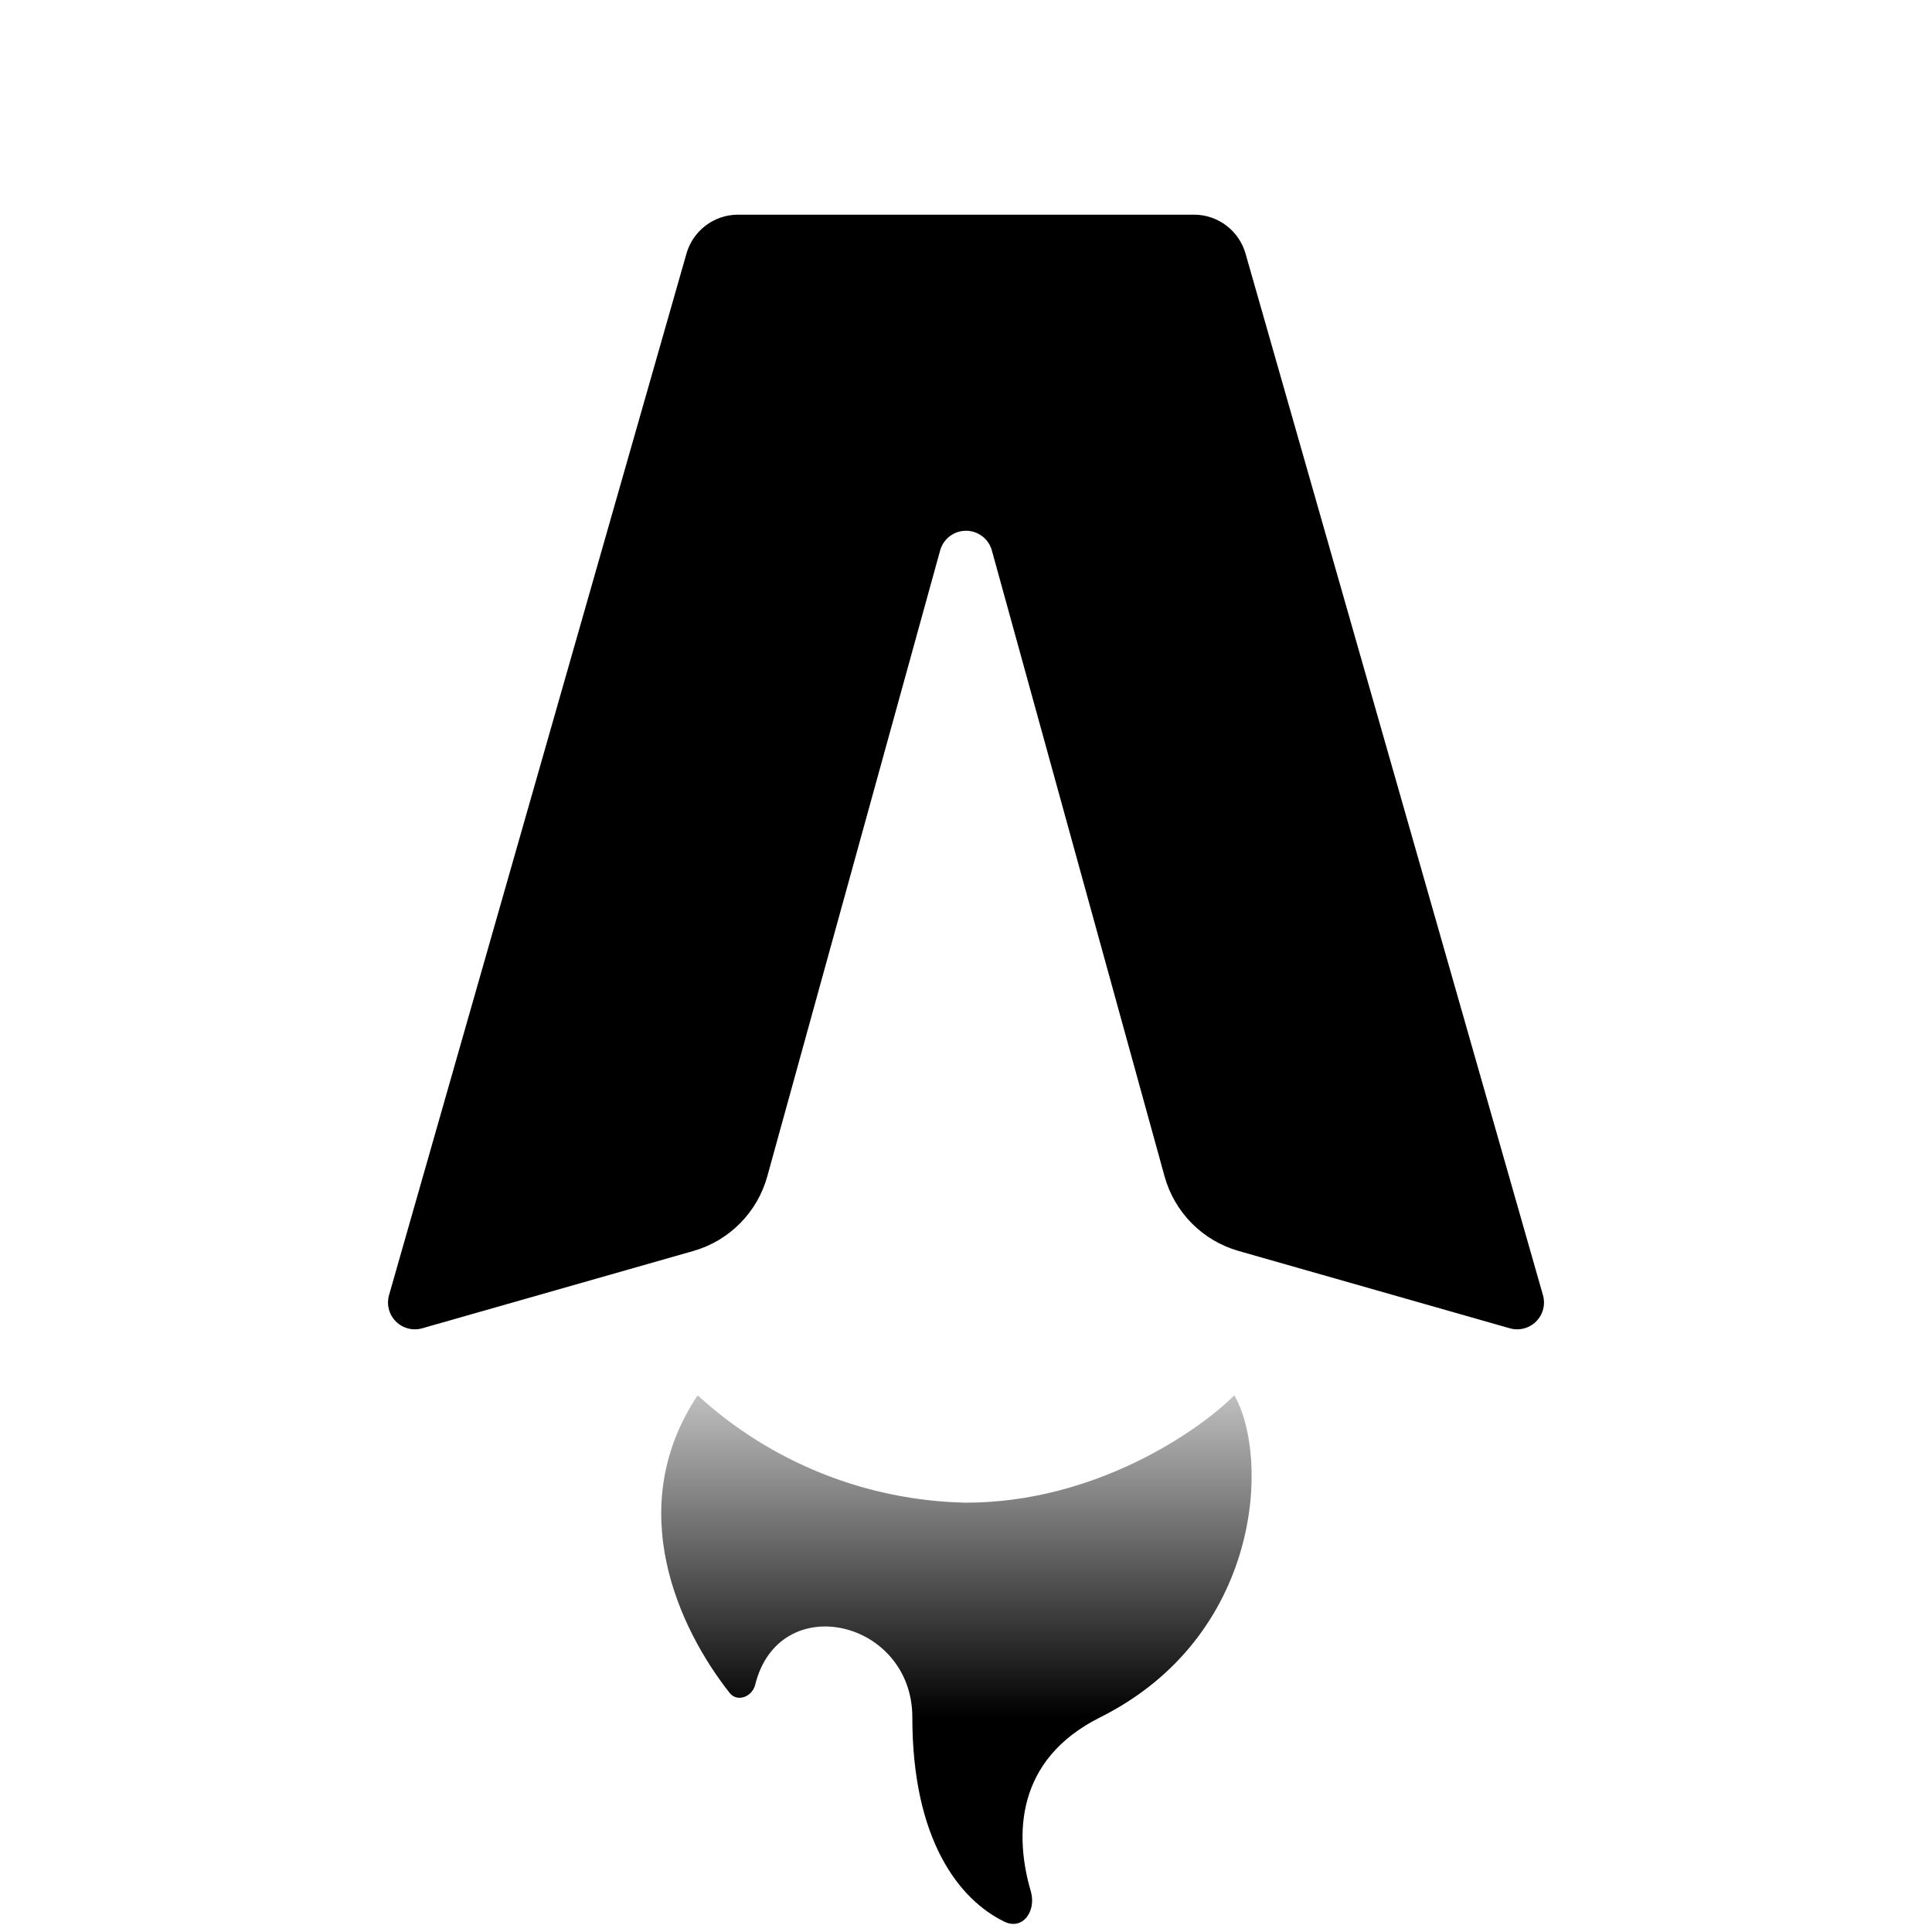
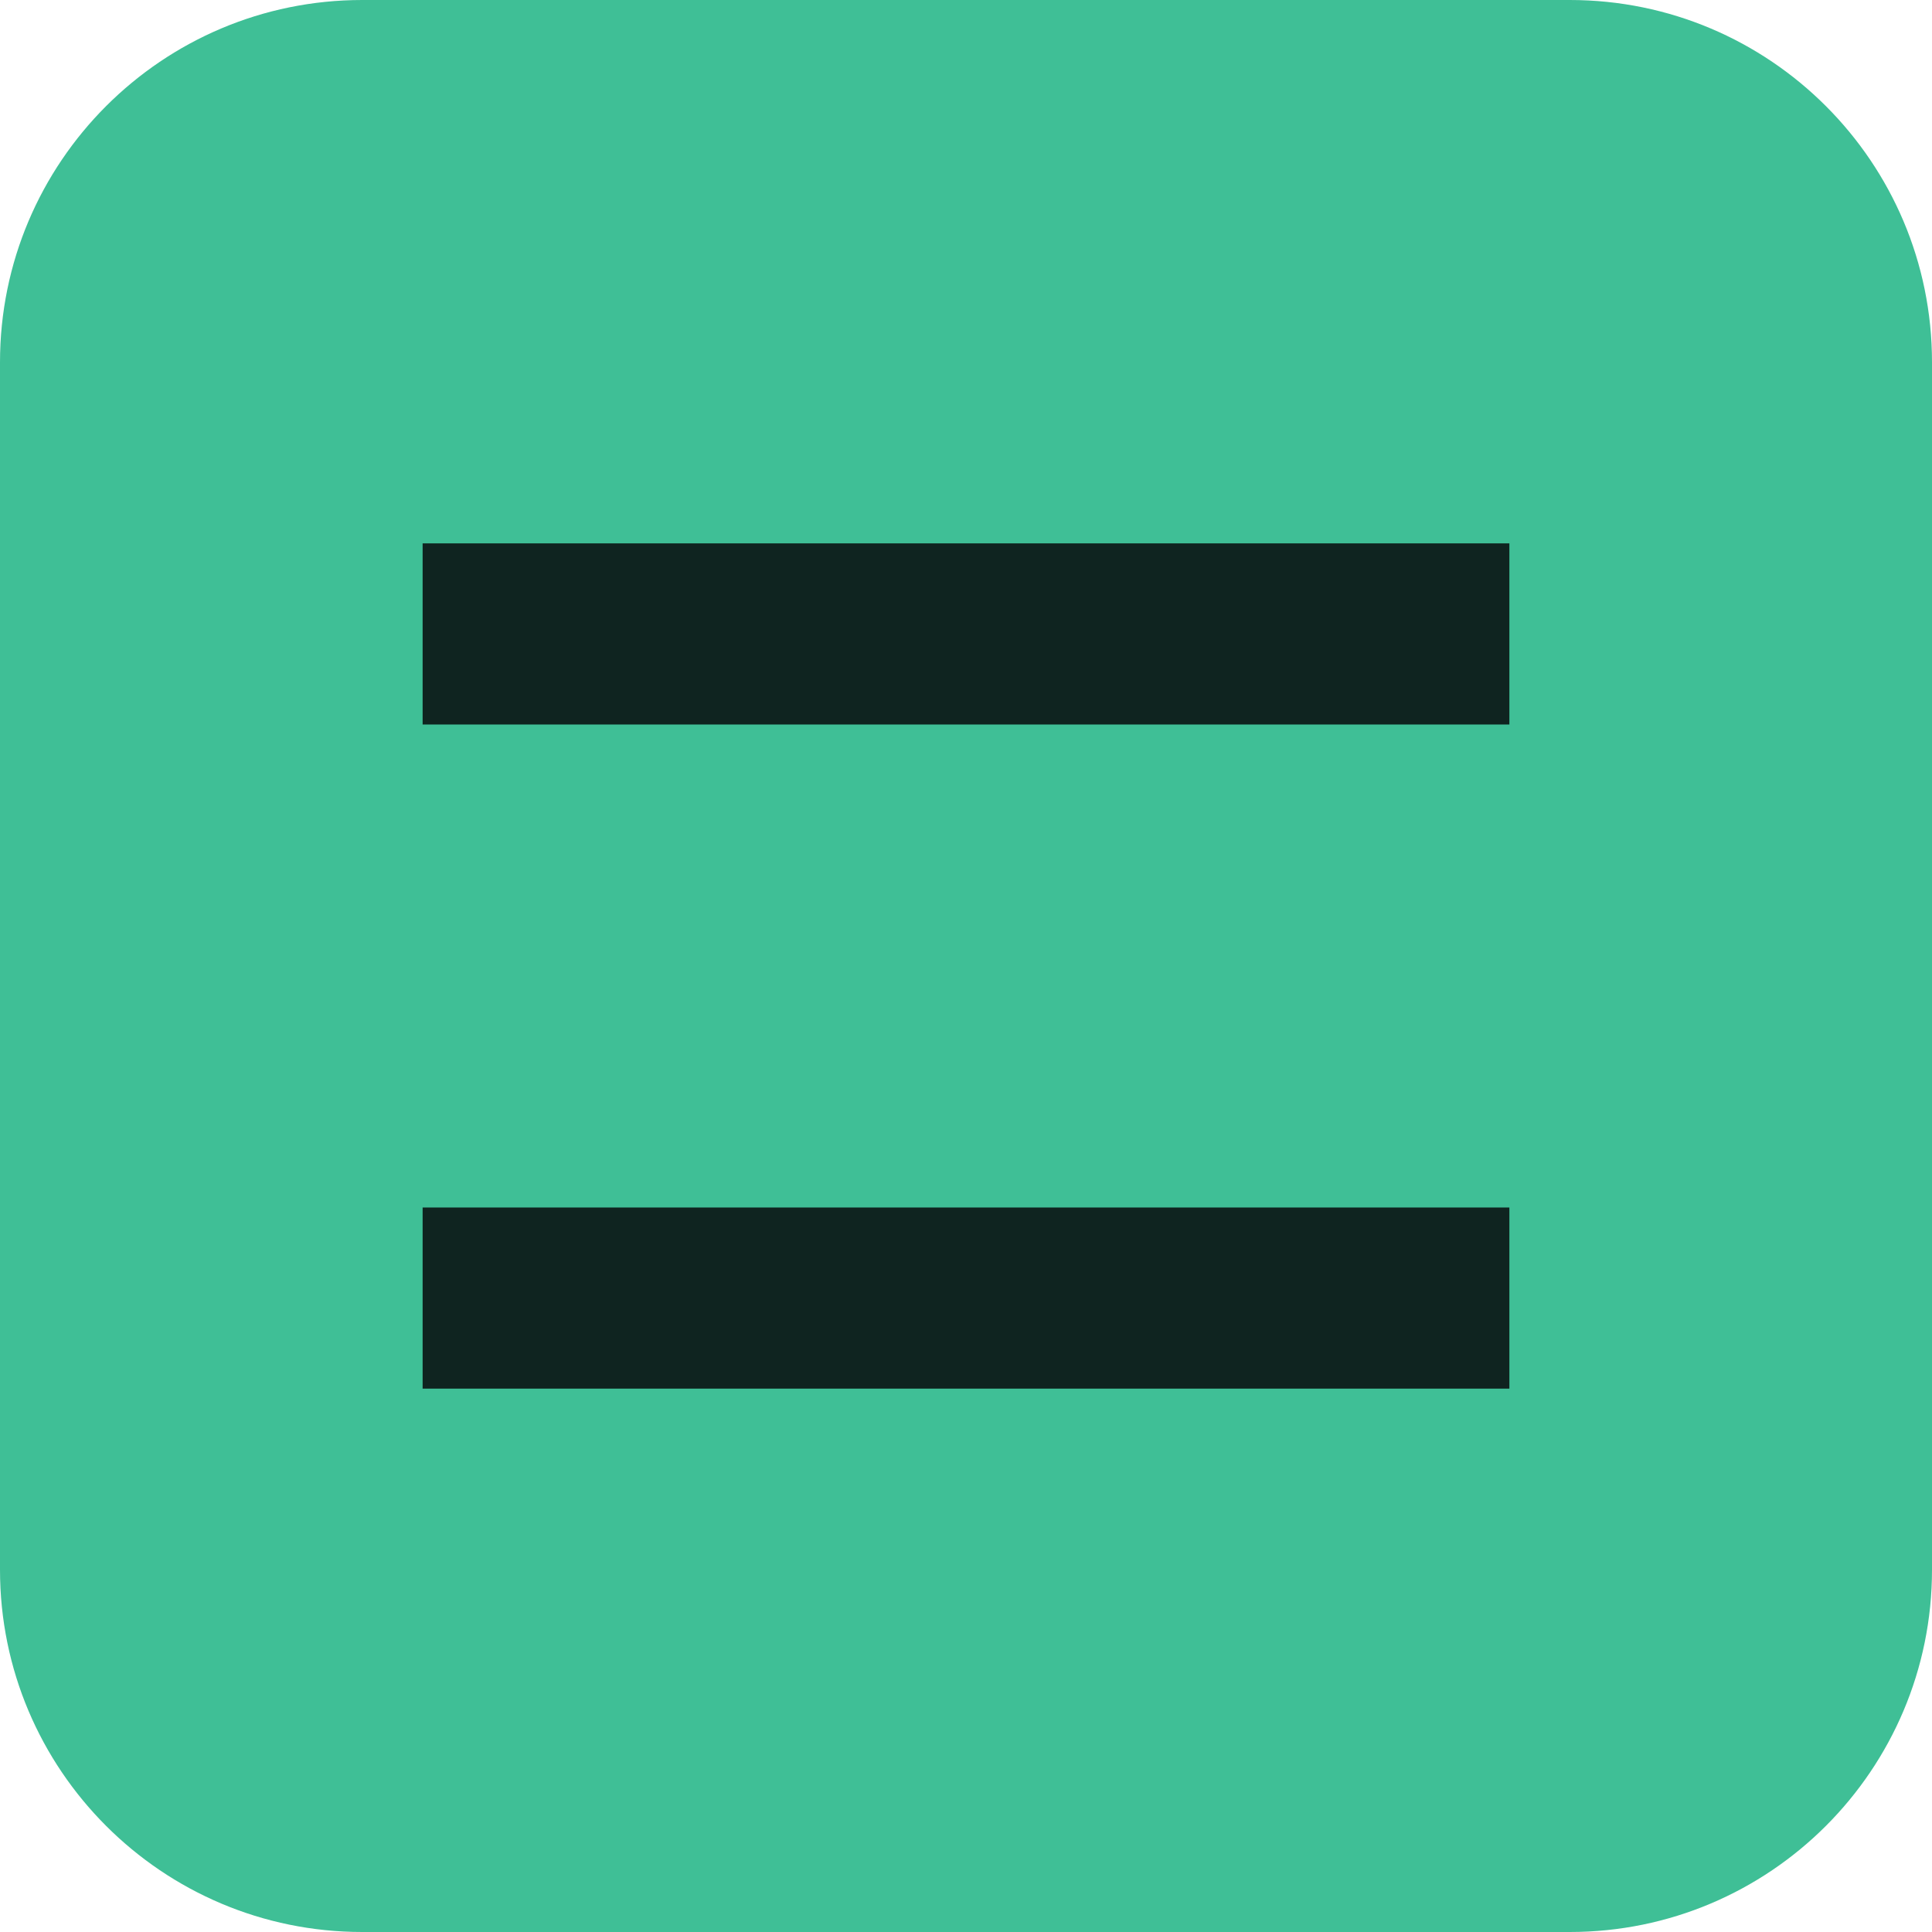
- <svg xmlns="http://www.w3.org/2000/svg" fill="none" viewBox="0 0 36 36">
-   <path fill="#000" d="M22.25 4h-8.5a1 1 0 0 0-.96.73l-5.54 19.4a.5.5 0 0 0 .62.62l5.05-1.44a2 2 0 0 0 1.38-1.4l3.22-11.66a.5.5 0 0 1 .96 0l3.22 11.67a2 2 0 0 0 1.38 1.39l5.05 1.44a.5.5 0 0 0 .62-.62l-5.54-19.4a1 1 0 0 0-.96-.73Z" />
-   <path fill="url(#gradient)" d="M18 28a7.63 7.63 0 0 1-5-2c-1.4 2.1-.35 4.35.6 5.55.14.17.41.07.47-.15.44-1.8 2.93-1.22 2.93.6 0 2.28.87 3.4 1.72 3.81.34.16.59-.2.49-.56-.31-1.05-.29-2.46 1.29-3.25 3-1.5 3.17-4.83 2.5-6-.67.67-2.6 2-5 2Z" />
-   <defs>
-     <linearGradient id="gradient" x1="16" x2="16" y1="32" y2="24" gradientUnits="userSpaceOnUse">
-       <stop stop-color="#000" />
-       <stop offset="1" stop-color="#000" stop-opacity="0" />
-     </linearGradient>
-   </defs>
-   <style>
-     @media (prefers-color-scheme:dark){:root{filter:invert(100%)}}
-   </style>
+ <svg xmlns="http://www.w3.org/2000/svg" viewBox="0 0 32 32">
+   <rect width="32" height="32" rx="6" fill="#3fbf96" />
+   <rect x="7" y="9" width="18" height="3" fill="#0f2420" />
+   <rect x="7" y="20" width="18" height="3" fill="#0f2420" />
</svg>
